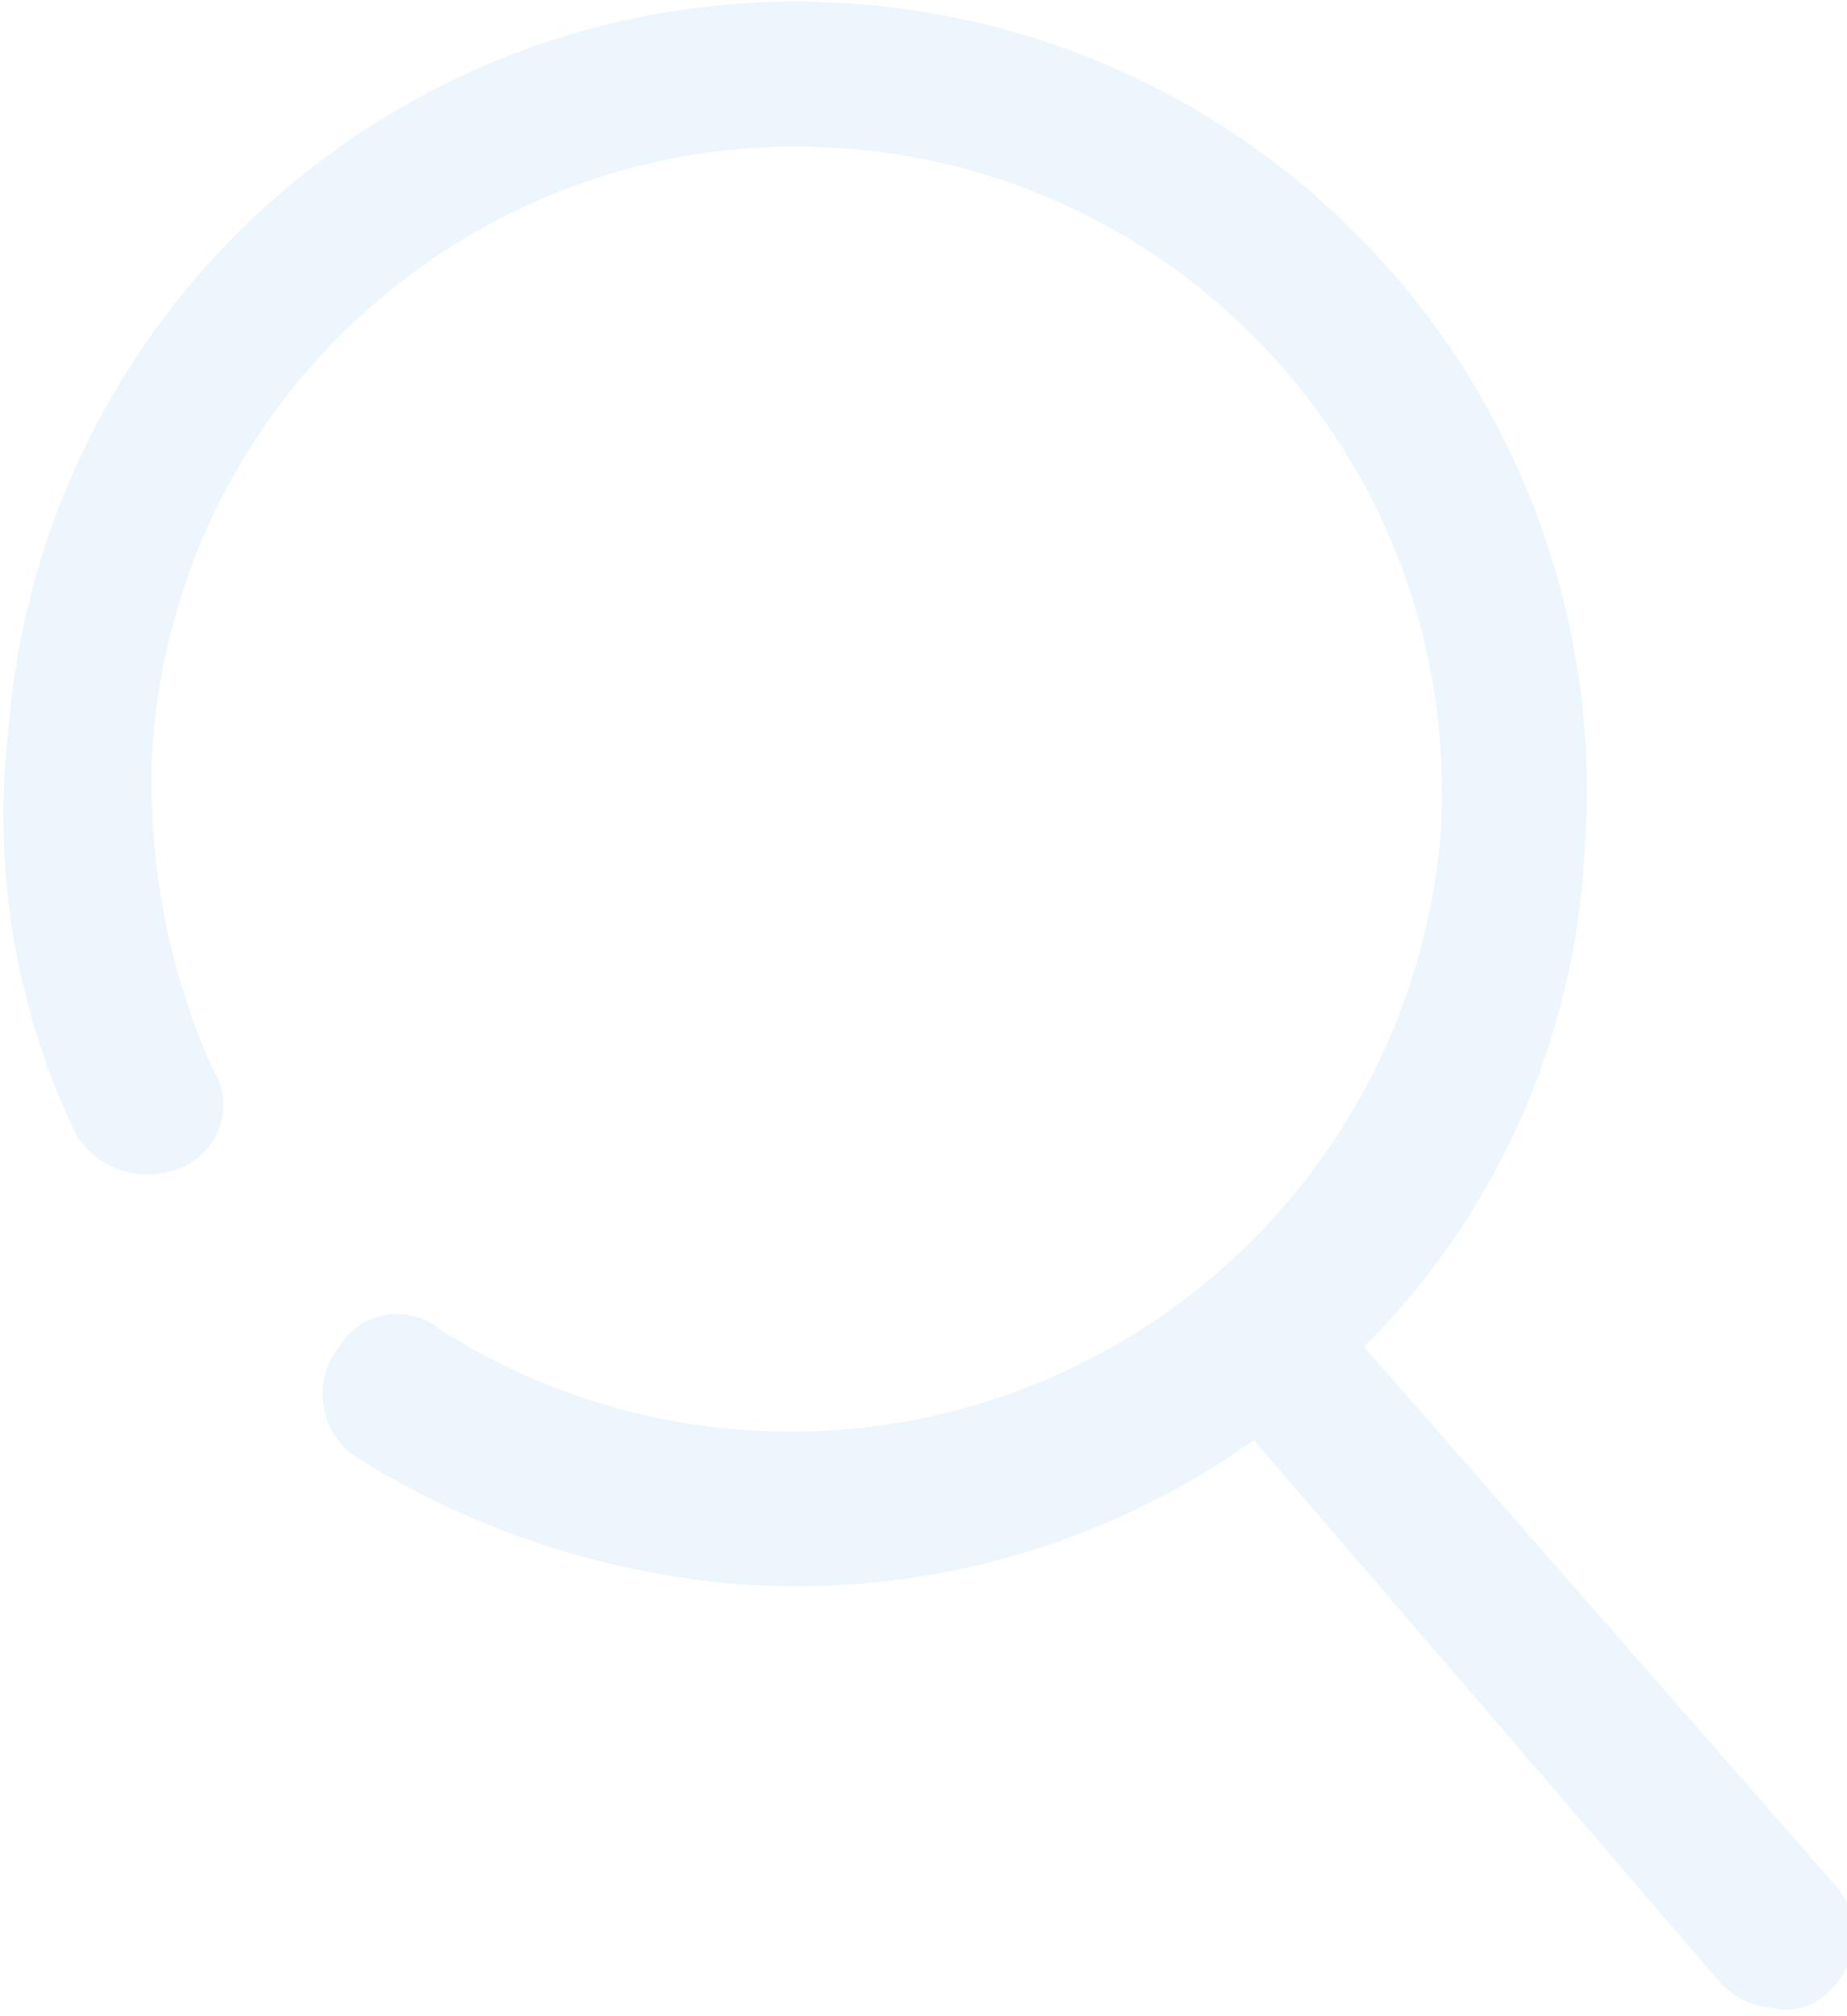
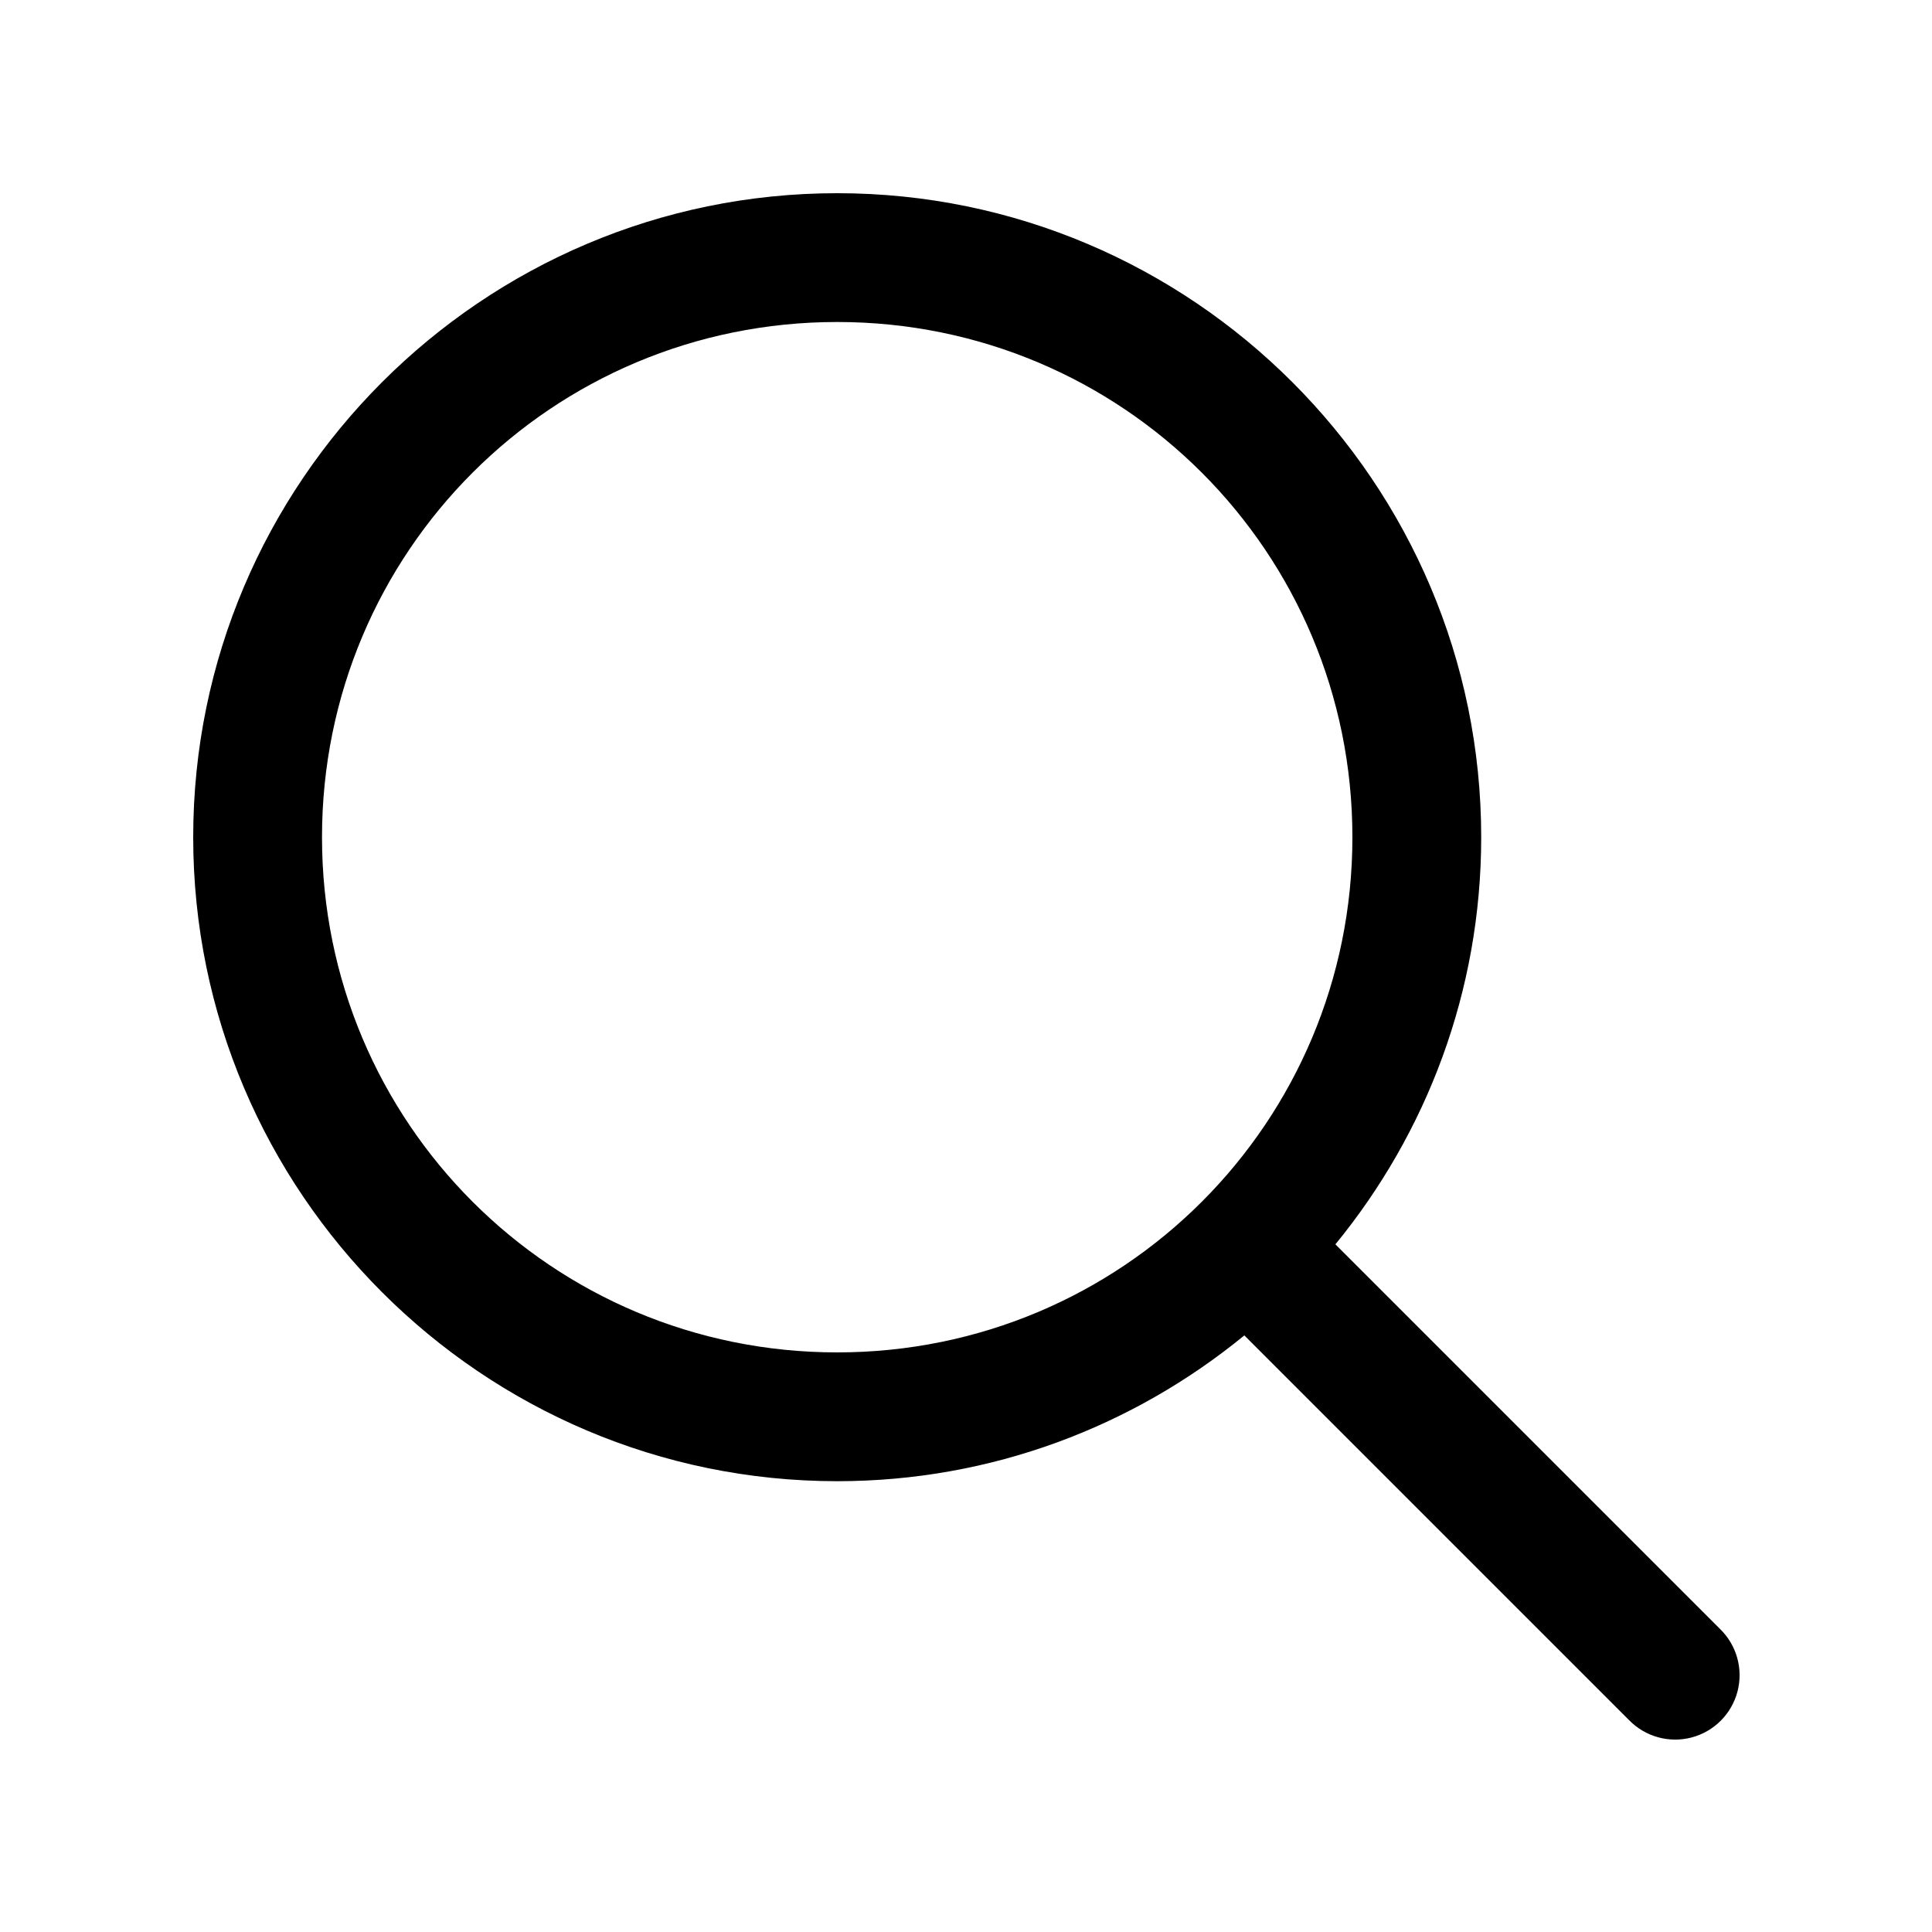
- <svg xmlns="http://www.w3.org/2000/svg" id="Layer_1" data-name="Layer 1" viewBox="0 0 21.8 23.8">
-   <defs>
-     <style>.cls-1{fill:#ecf6fc;}</style>
-   </defs>
-   <path class="cls-1" d="M11,17.9a8.7,8.7,0,0,0,.8,4.8,1,1,0,0,0,1.2.4.8.8,0,0,0,.4-1.2,8.3,8.3,0,0,1-.7-3.8,7.6,7.6,0,0,1,15.2,1.1A7.7,7.7,0,0,1,16.1,25a.8.8,0,0,0-1.2.2.9.9,0,0,0,.2,1.3A10,10,0,0,0,19.6,28a9.3,9.3,0,0,0,6.1-1.7l5.5,6.4a.9.9,0,0,0,.6.3.7.7,0,0,0,.7-.2.9.9,0,0,0,.1-1.2L27,25.2a8.9,8.9,0,0,0,2.6-5.8A9.3,9.3,0,1,0,11,17.9Z" transform="translate(-10.9 -9.3)" />
+ <svg xmlns="http://www.w3.org/2000/svg" fill="#000000" viewBox="0 0 30 30" width="30px" height="30px">
+   <path d="M 13 3 C 7.489 3 3 7.489 3 13 C 3 18.511 7.489 23 13 23 C 15.397 23 17.597 22.149 19.322 20.736 L 25.293 26.707 A 1 1 0 1 0 26.707 25.293 L 20.736 19.322 C 22.149 17.597 23 15.397 23 13 C 23 7.489 18.511 3 13 3 z M 13 5 C 17.43 5 21 8.57 21 13 C 21 17.43 17.43 21 13 21 C 8.57 21 5 17.43 5 13 C 5 8.57 8.57 5 13 5 z" />
</svg>
